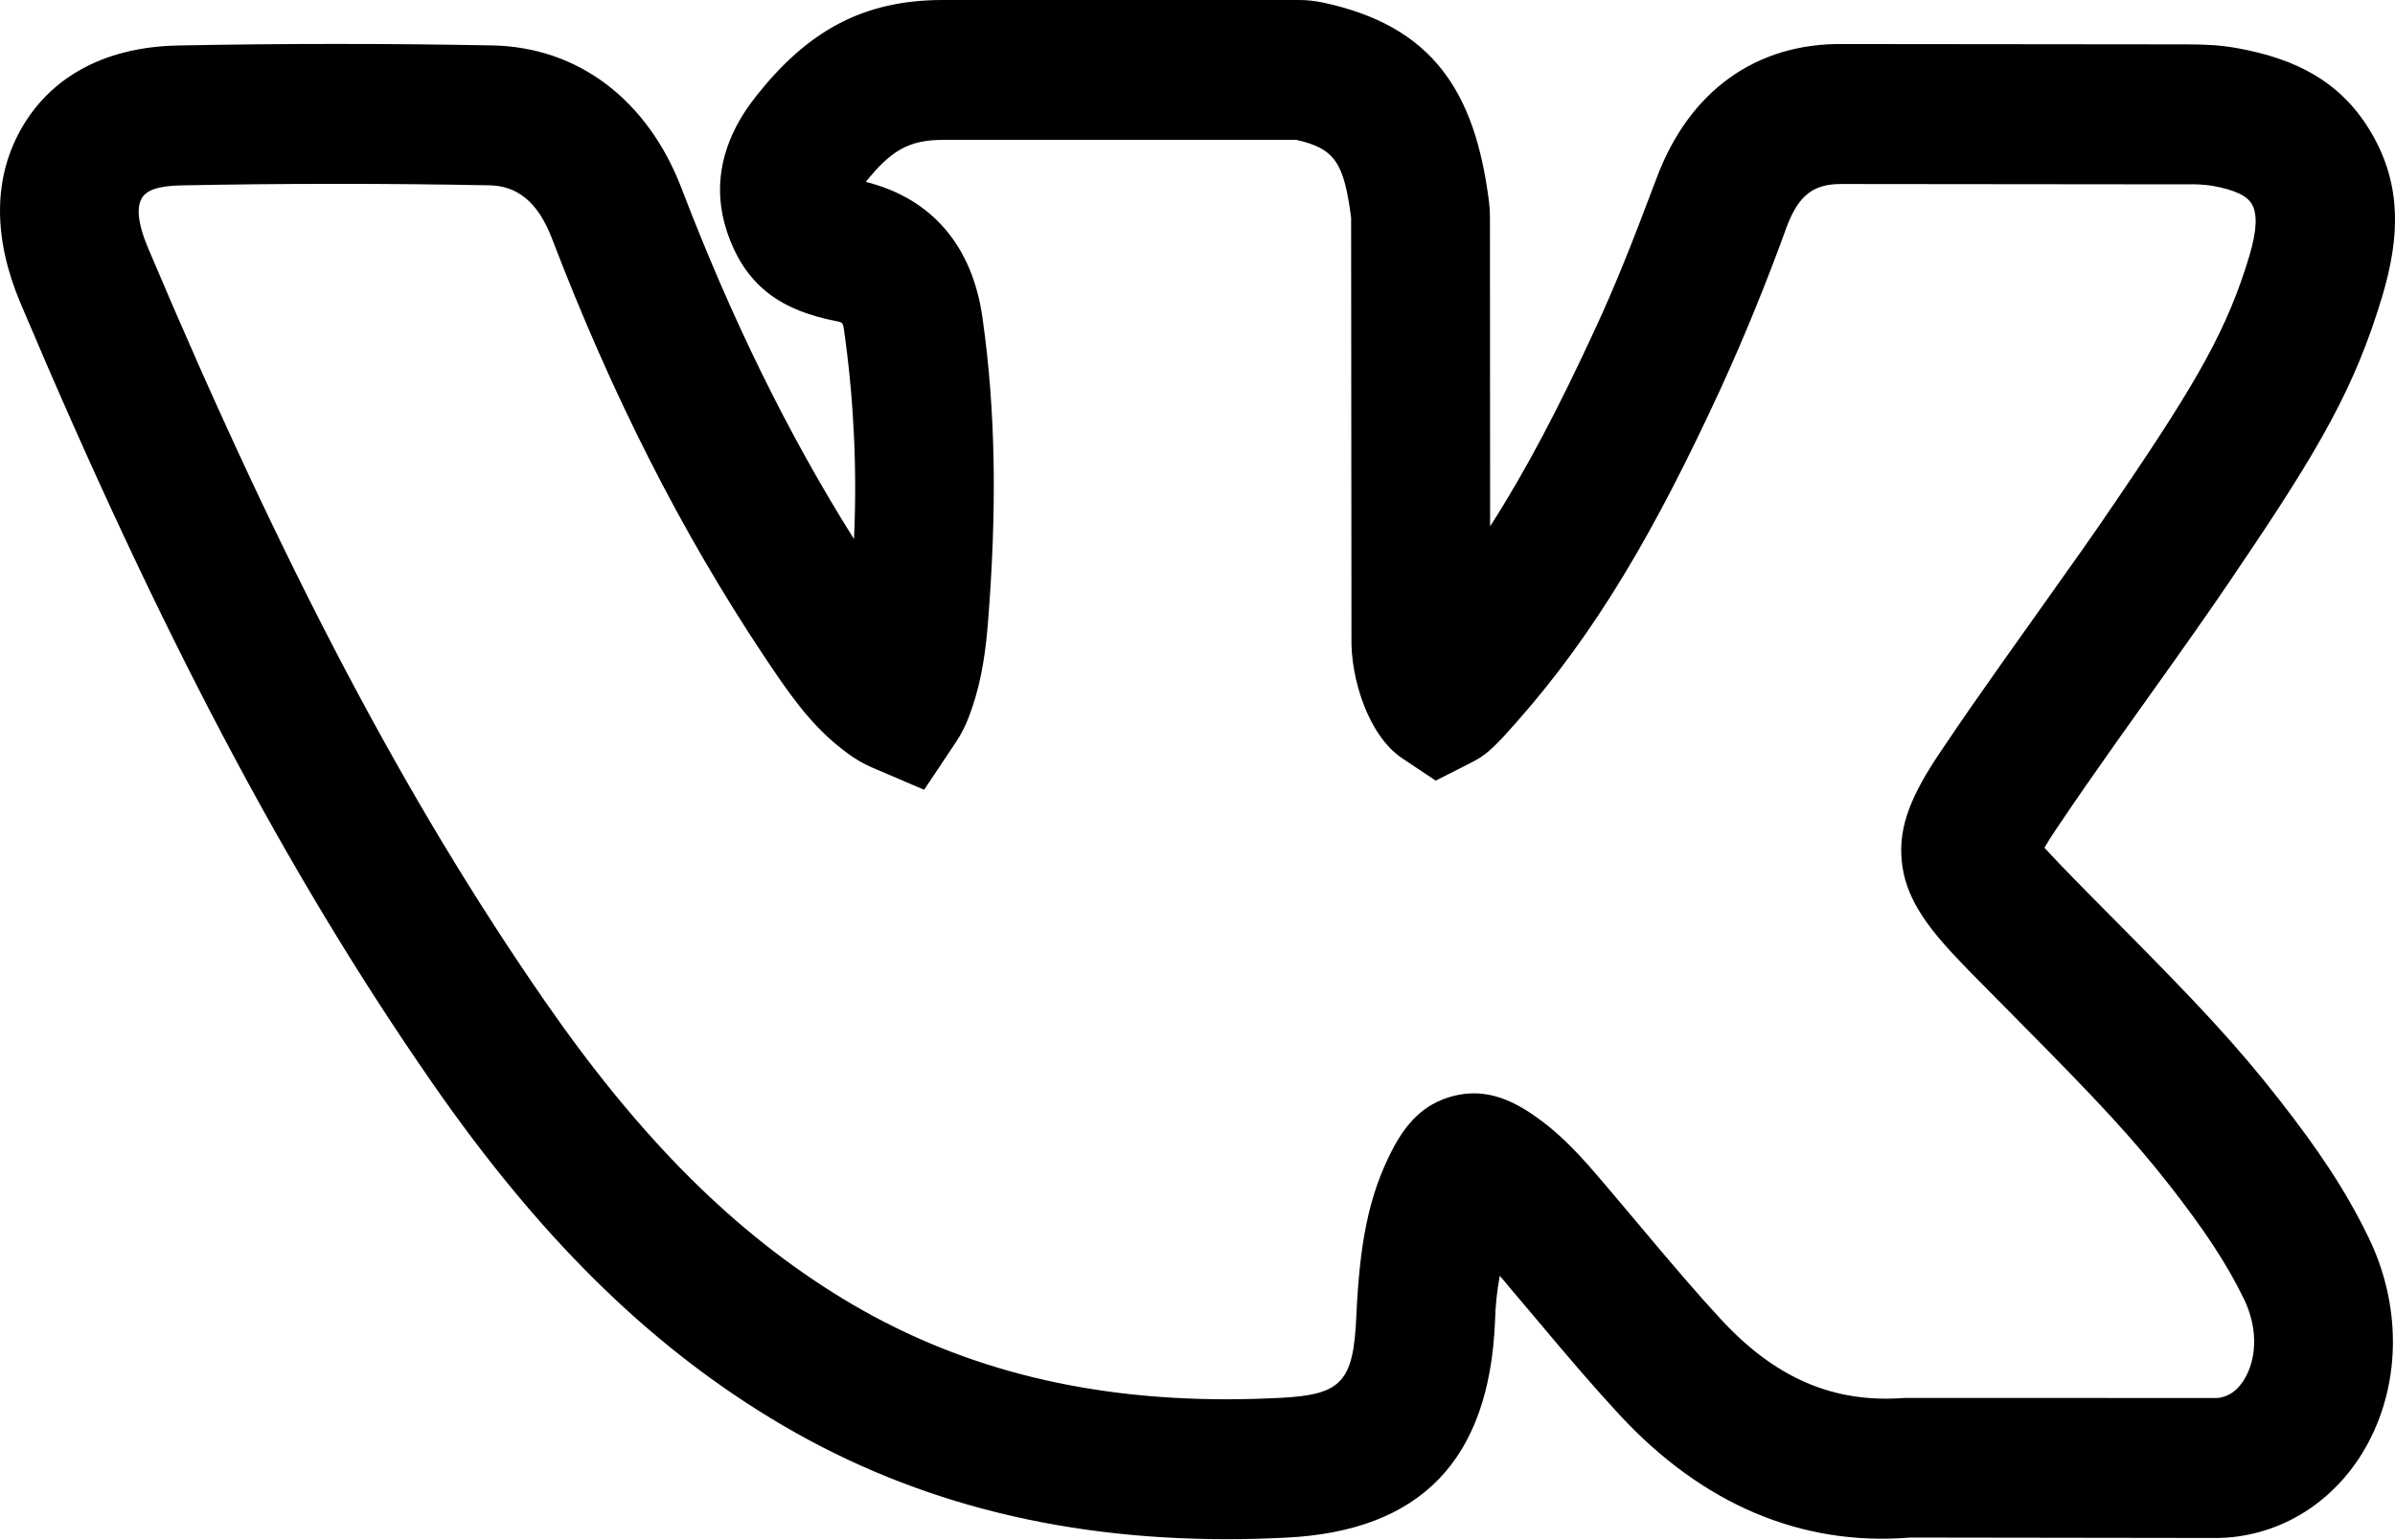
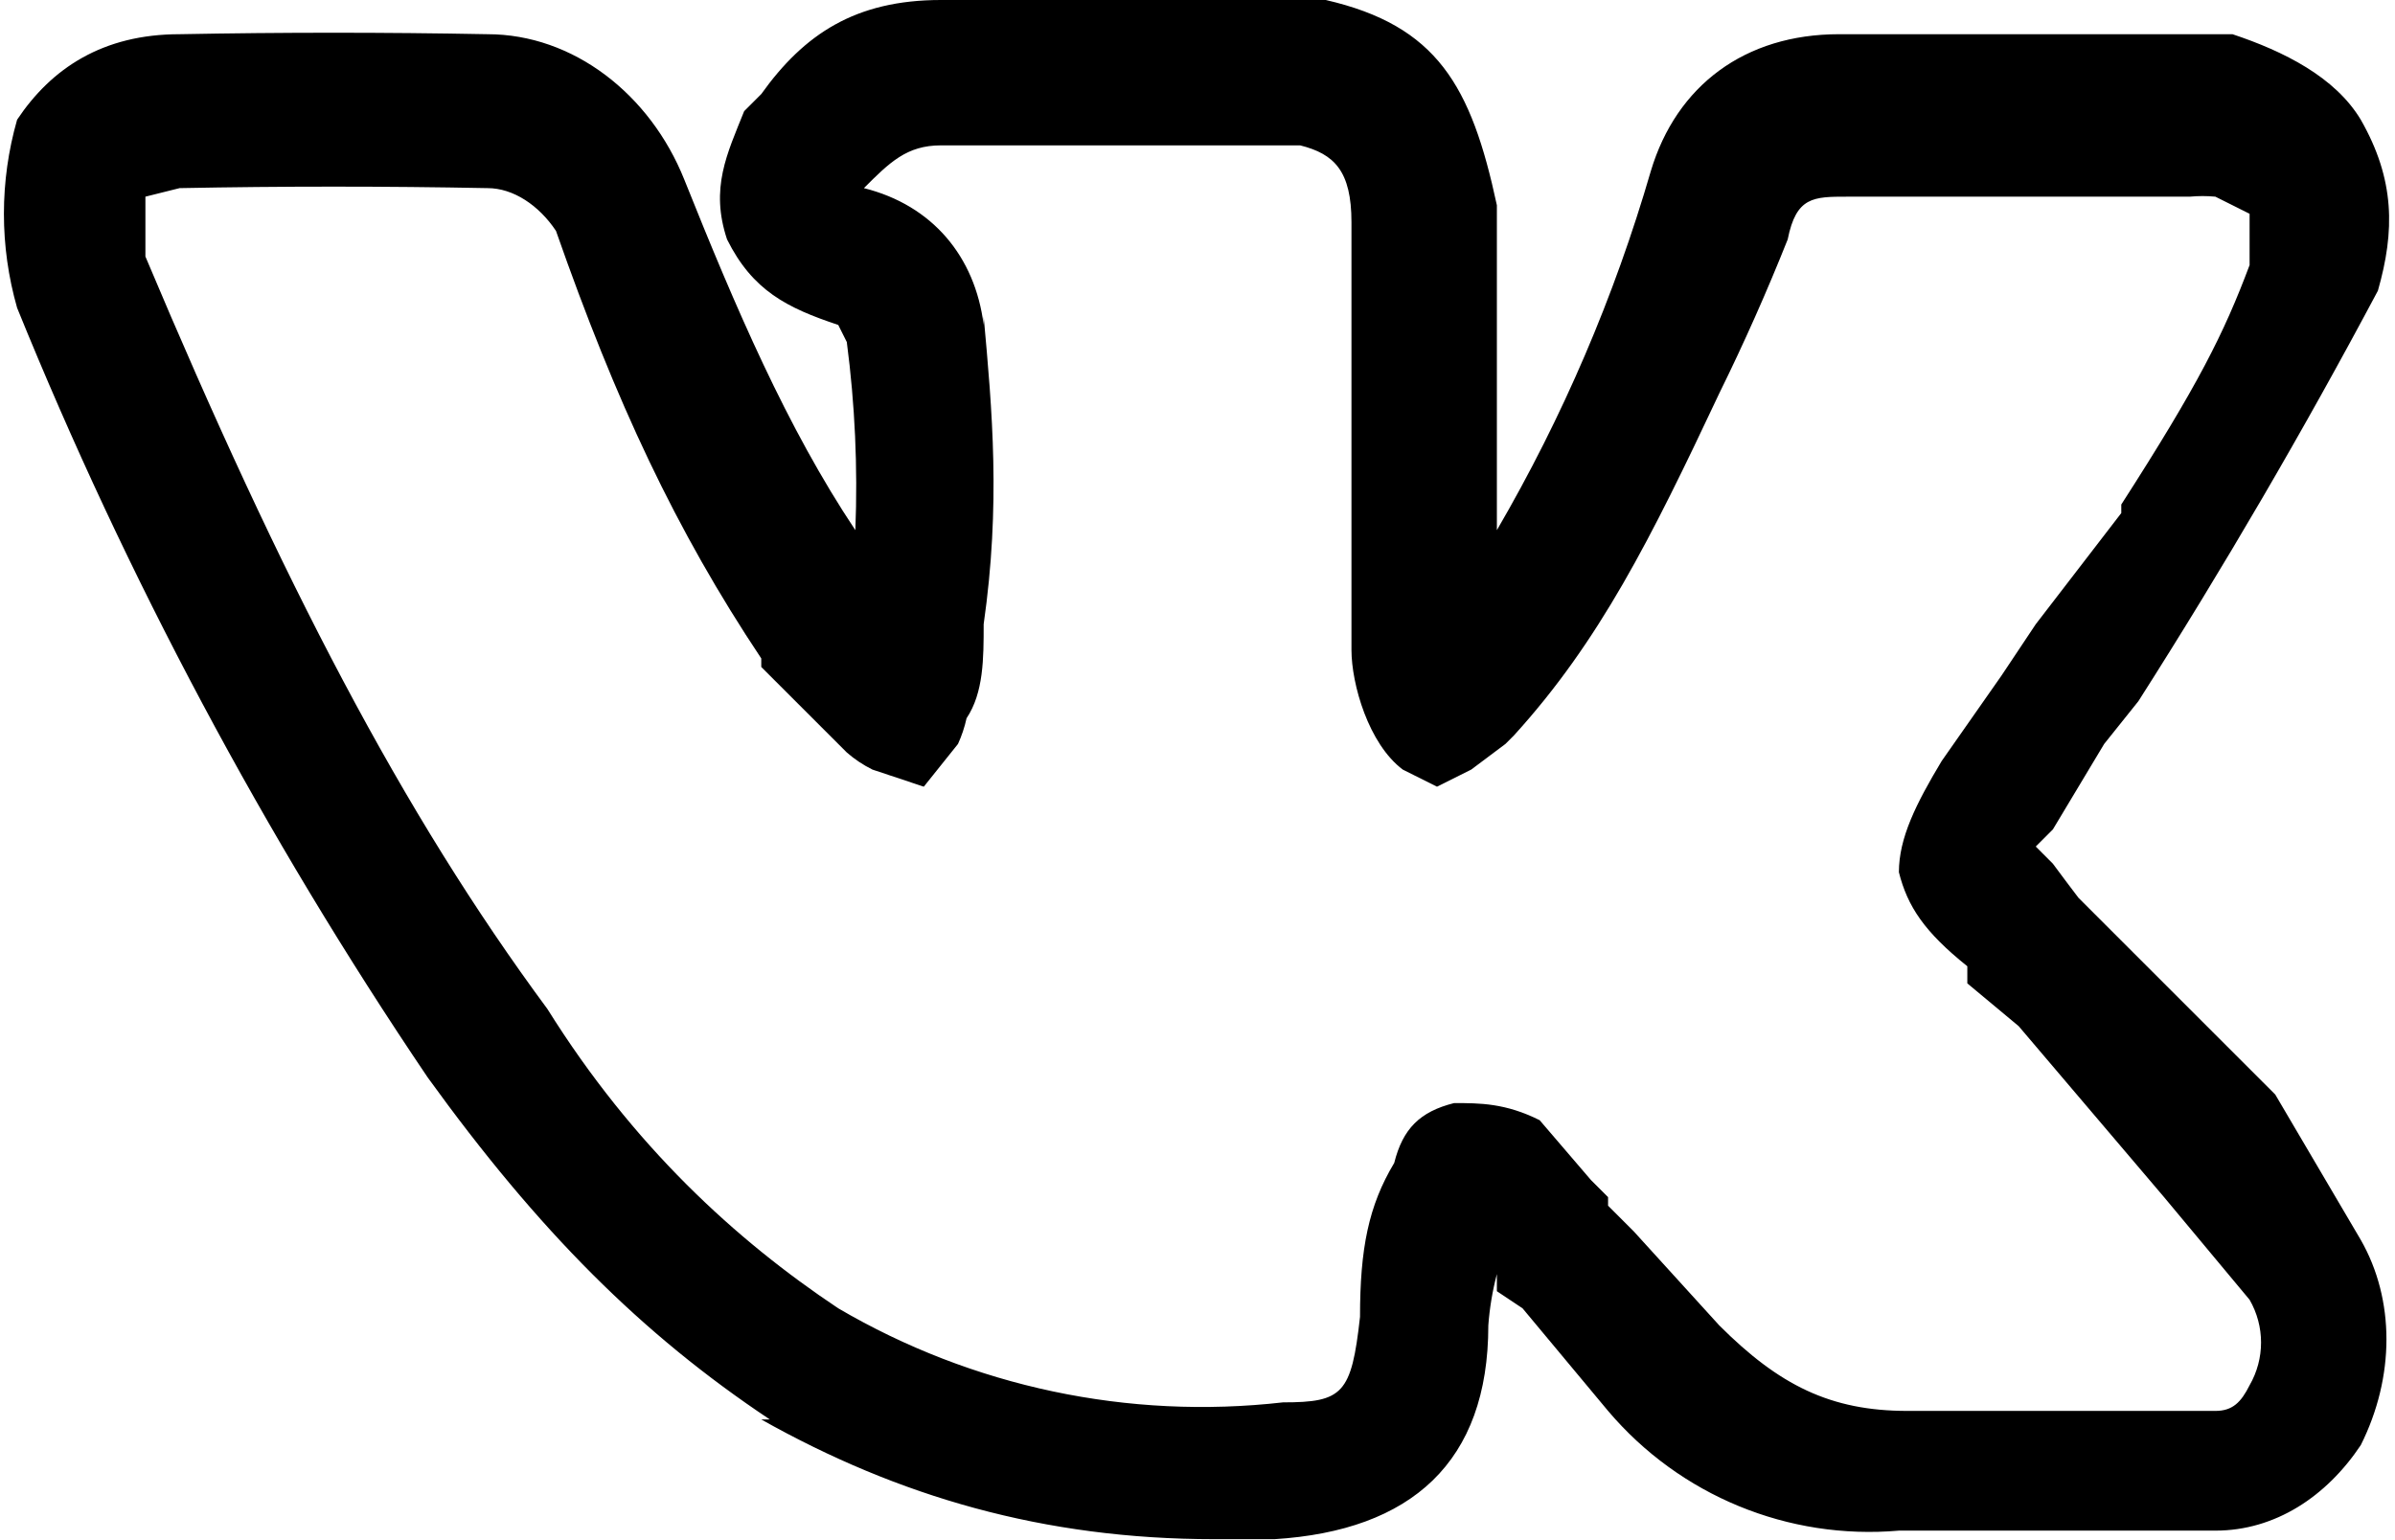
<svg xmlns="http://www.w3.org/2000/svg" viewBox="0 0 28 18">
-   <path d="M11.487 3.722c.153 1.079.172 2.225.06 3.599-.035.428-.106.773-.227 1.08a1.471 1.471 0 0 1-.142.275l-.374.56-.617-.264a1.4 1.4 0 0 1-.27-.157c-.349-.255-.584-.542-.93-1.06l-.06-.09c-.965-1.45-1.774-3.046-2.474-4.876-.165-.43-.407-.617-.736-.622a93.062 93.062 0 0 0-3.6.001c-.288.006-.407.063-.458.148-.06.1-.057.279.074.589 1.586 3.753 3.02 6.47 4.649 8.82 1.11 1.6 2.21 2.694 3.467 3.46 1.3.791 2.769 1.179 4.495 1.179.2 0 .402-.006.61-.016.73-.035.87-.18.903-.961.039-.845.142-1.399.415-1.93.161-.312.362-.544.708-.637.354-.094.654.017.952.223.257.177.465.383.717.675l.117.137.119.14.239.284c.487.58.71.84.993 1.147.638.692 1.322.987 2.15.922l3.655.001c.135-.012.252-.094.336-.253.132-.248.13-.589-.024-.905-.206-.424-.468-.813-.86-1.317-.45-.575-.858-1.01-1.785-1.945a123.07 123.07 0 0 1-.566-.573l-.11-.115c-.418-.434-.643-.771-.68-1.177-.04-.409.121-.78.454-1.273l.05-.074c.196-.292.406-.594.665-.96l.378-.532c.48-.674.698-.982.956-1.363l.071-.105c.891-1.312 1.239-1.924 1.492-2.77.087-.294.093-.485.029-.597-.057-.1-.195-.168-.462-.217a1.629 1.629 0 0 0-.298-.017l-4.021-.004c-.34-.006-.518.122-.662.51a25.038 25.038 0 0 1-.768 1.882c-.771 1.672-1.46 2.852-2.386 3.9l-.045.05-.091.102-.037.04c-.125.131-.21.208-.353.28l-.42.213-.393-.262c-.392-.262-.604-.93-.592-1.413l-.004-4.908c-.083-.638-.187-.809-.64-.91h-4.134c-.398 0-.607.127-.9.491.774.194 1.248.75 1.365 1.595zM9.01 16.585c-1.465-.892-2.725-2.145-3.958-3.923-1.7-2.451-3.185-5.265-4.812-9.116-.319-.754-.33-1.472.028-2.074C.636.856 1.282.547 2.085.532A94.61 94.61 0 0 1 5.743.531c1.02.015 1.83.642 2.224 1.669.586 1.532 1.247 2.879 2.017 4.104a13.069 13.069 0 0 0-.104-2.353c-.026-.19-.015-.178-.117-.198-.585-.118-1.04-.371-1.264-1.045-.168-.506-.062-.972.194-1.378.055-.086.098-.144.166-.23C9.435.383 10.067 0 11.022 0h4.168c.09 0 .18.01.267.028 1.294.272 1.787 1.044 1.95 2.324.008.06.012.119.012.178l.002 3.625c.414-.643.804-1.389 1.226-2.304.23-.495.427-.987.72-1.767.38-1.018 1.164-1.587 2.195-1.569l4.006.004c.237 0 .396.01.587.044.69.125 1.226.394 1.578 1.007.344.6.324 1.2.12 1.888-.317 1.06-.724 1.776-1.707 3.223l-.07.105c-.269.395-.49.71-.978 1.394l-.375.527c-.252.357-.456.65-.644.93l-.048.071c-.054.08-.097.149-.129.206.037.038.094.104.175.187a32.98 32.98 0 0 0 .342.351l.317.32c.972.98 1.408 1.446 1.912 2.09.459.587.776 1.06 1.043 1.61.377.776.383 1.67-.002 2.397-.344.647-.955 1.063-1.659 1.113l-.095.004-3.602-.005c-1.279.105-2.44-.396-3.404-1.441-.306-.331-.54-.604-1.043-1.203l-.237-.28c-.057-.07-.057-.07-.115-.137a3.332 3.332 0 0 0-.056.54c-.069 1.614-.869 2.446-2.445 2.522-.232.012-.462.018-.69.018-2.013 0-3.771-.464-5.333-1.415zm7.374-9.08z" />
+   <path d="M11.5 3.7c.1 1.1.2 2.2 0 3.6 0 .4 0 .8-.2 1.1a1.5 1.5 0 0 1-.1.3l-.4.5-.6-.2a1.4 1.4 0 0 1-.3-.2l-1-1v-.1c-1-1.5-1.7-3-2.4-5-.2-.3-.5-.5-.8-.5a93 93 0 0 0-3.6 0l-.4.1V3c1.6 3.8 3 6.5 4.7 8.8 1 1.6 2.2 2.7 3.4 3.5a8.4 8.4 0 0 0 5.2 1.1c.7 0 .8-.1.9-1 0-.8.1-1.3.4-1.8.1-.4.3-.6.7-.7.3 0 .6 0 1 .2l.6.7.2.2v.1l.3.3 1 1.1c.7.7 1.3 1 2.2 1h3.6c.2 0 .3-.1.4-.3a1 1 0 0 0 0-1l-1-1.2-1.7-2a123 123 0 0 1-.6-.5v-.2c-.5-.4-.7-.7-.8-1.1 0-.4.2-.8.5-1.3l.7-1 .4-.6 1-1.3v-.1c.9-1.4 1.2-2 1.5-2.8v-.6l-.4-.2a1.6 1.6 0 0 0-.3 0h-4c-.4 0-.6 0-.7.5a25 25 0 0 1-.8 1.8c-.8 1.7-1.4 2.9-2.4 4l-.1.1-.4.3-.4.2-.4-.2c-.4-.3-.6-1-.6-1.4v-5c0-.6-.2-.8-.6-.9H11c-.4 0-.6.2-.9.5.8.2 1.3.8 1.4 1.6zM9 16.6c-1.5-1-2.7-2.2-4-4a49 49 0 0 1-4.8-9 4 4 0 0 1 0-2.2c.4-.6 1-1 1.9-1a94.6 94.6 0 0 1 3.6 0c1 0 1.9.7 2.3 1.7.6 1.5 1.2 2.9 2 4.1A13 13 0 0 0 9.9 4l-.1-.2c-.6-.2-1-.4-1.3-1-.2-.6 0-1 .2-1.5l.2-.2C9.4.4 10 0 11 0h4.5c1.3.3 1.7 1 2 2.4v3.8A18.7 18.7 0 0 0 19.3 2c.3-1 1.1-1.6 2.2-1.6h4.6c.6.2 1.2.5 1.5 1 .4.7.4 1.3.2 2A70.8 70.8 0 0 1 25 8.2l-.4.5-.6 1-.2.2.2.2a33 33 0 0 0 .3.4l.3.3 2 2 1 1.7c.4.7.4 1.6 0 2.4-.4.6-1 1-1.7 1h-3.7a4 4 0 0 1-3.4-1.4l-1-1.2-.3-.2v-.2a3.3 3.3 0 0 0-.1.6c0 1.6-.9 2.4-2.5 2.5h-.7c-2 0-3.7-.5-5.3-1.4zm7.4-9.1z" />
</svg>
